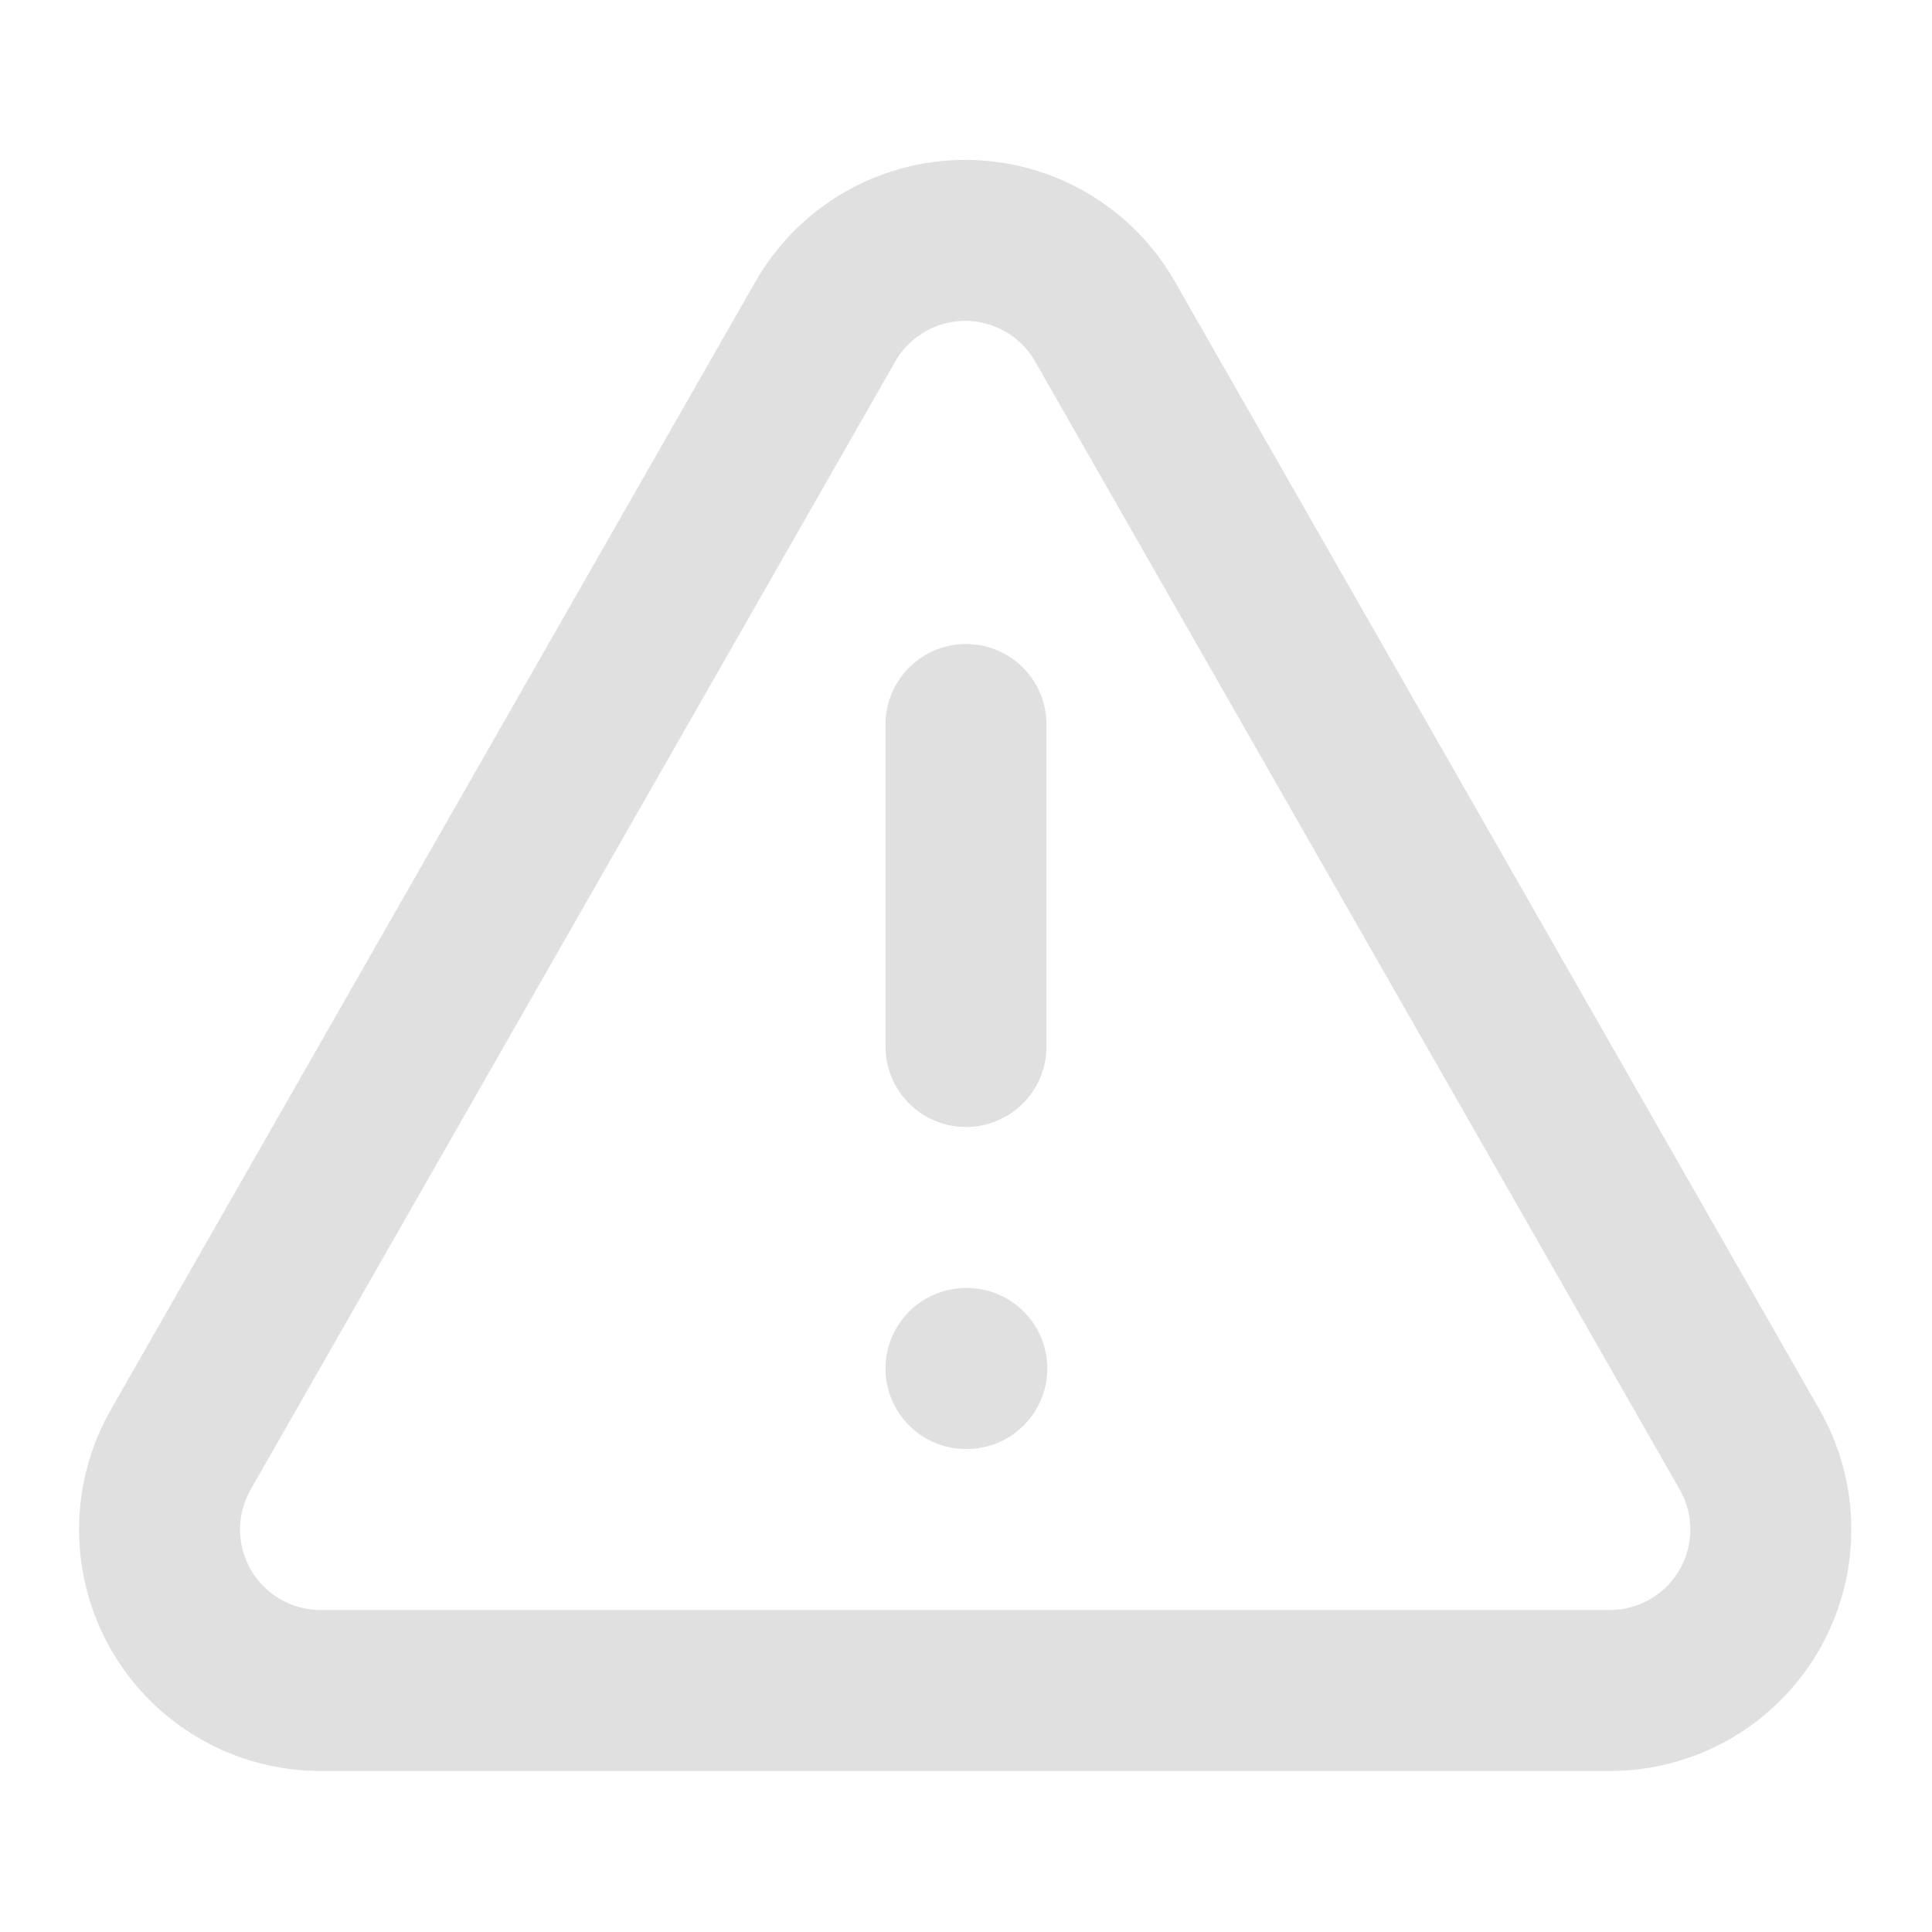
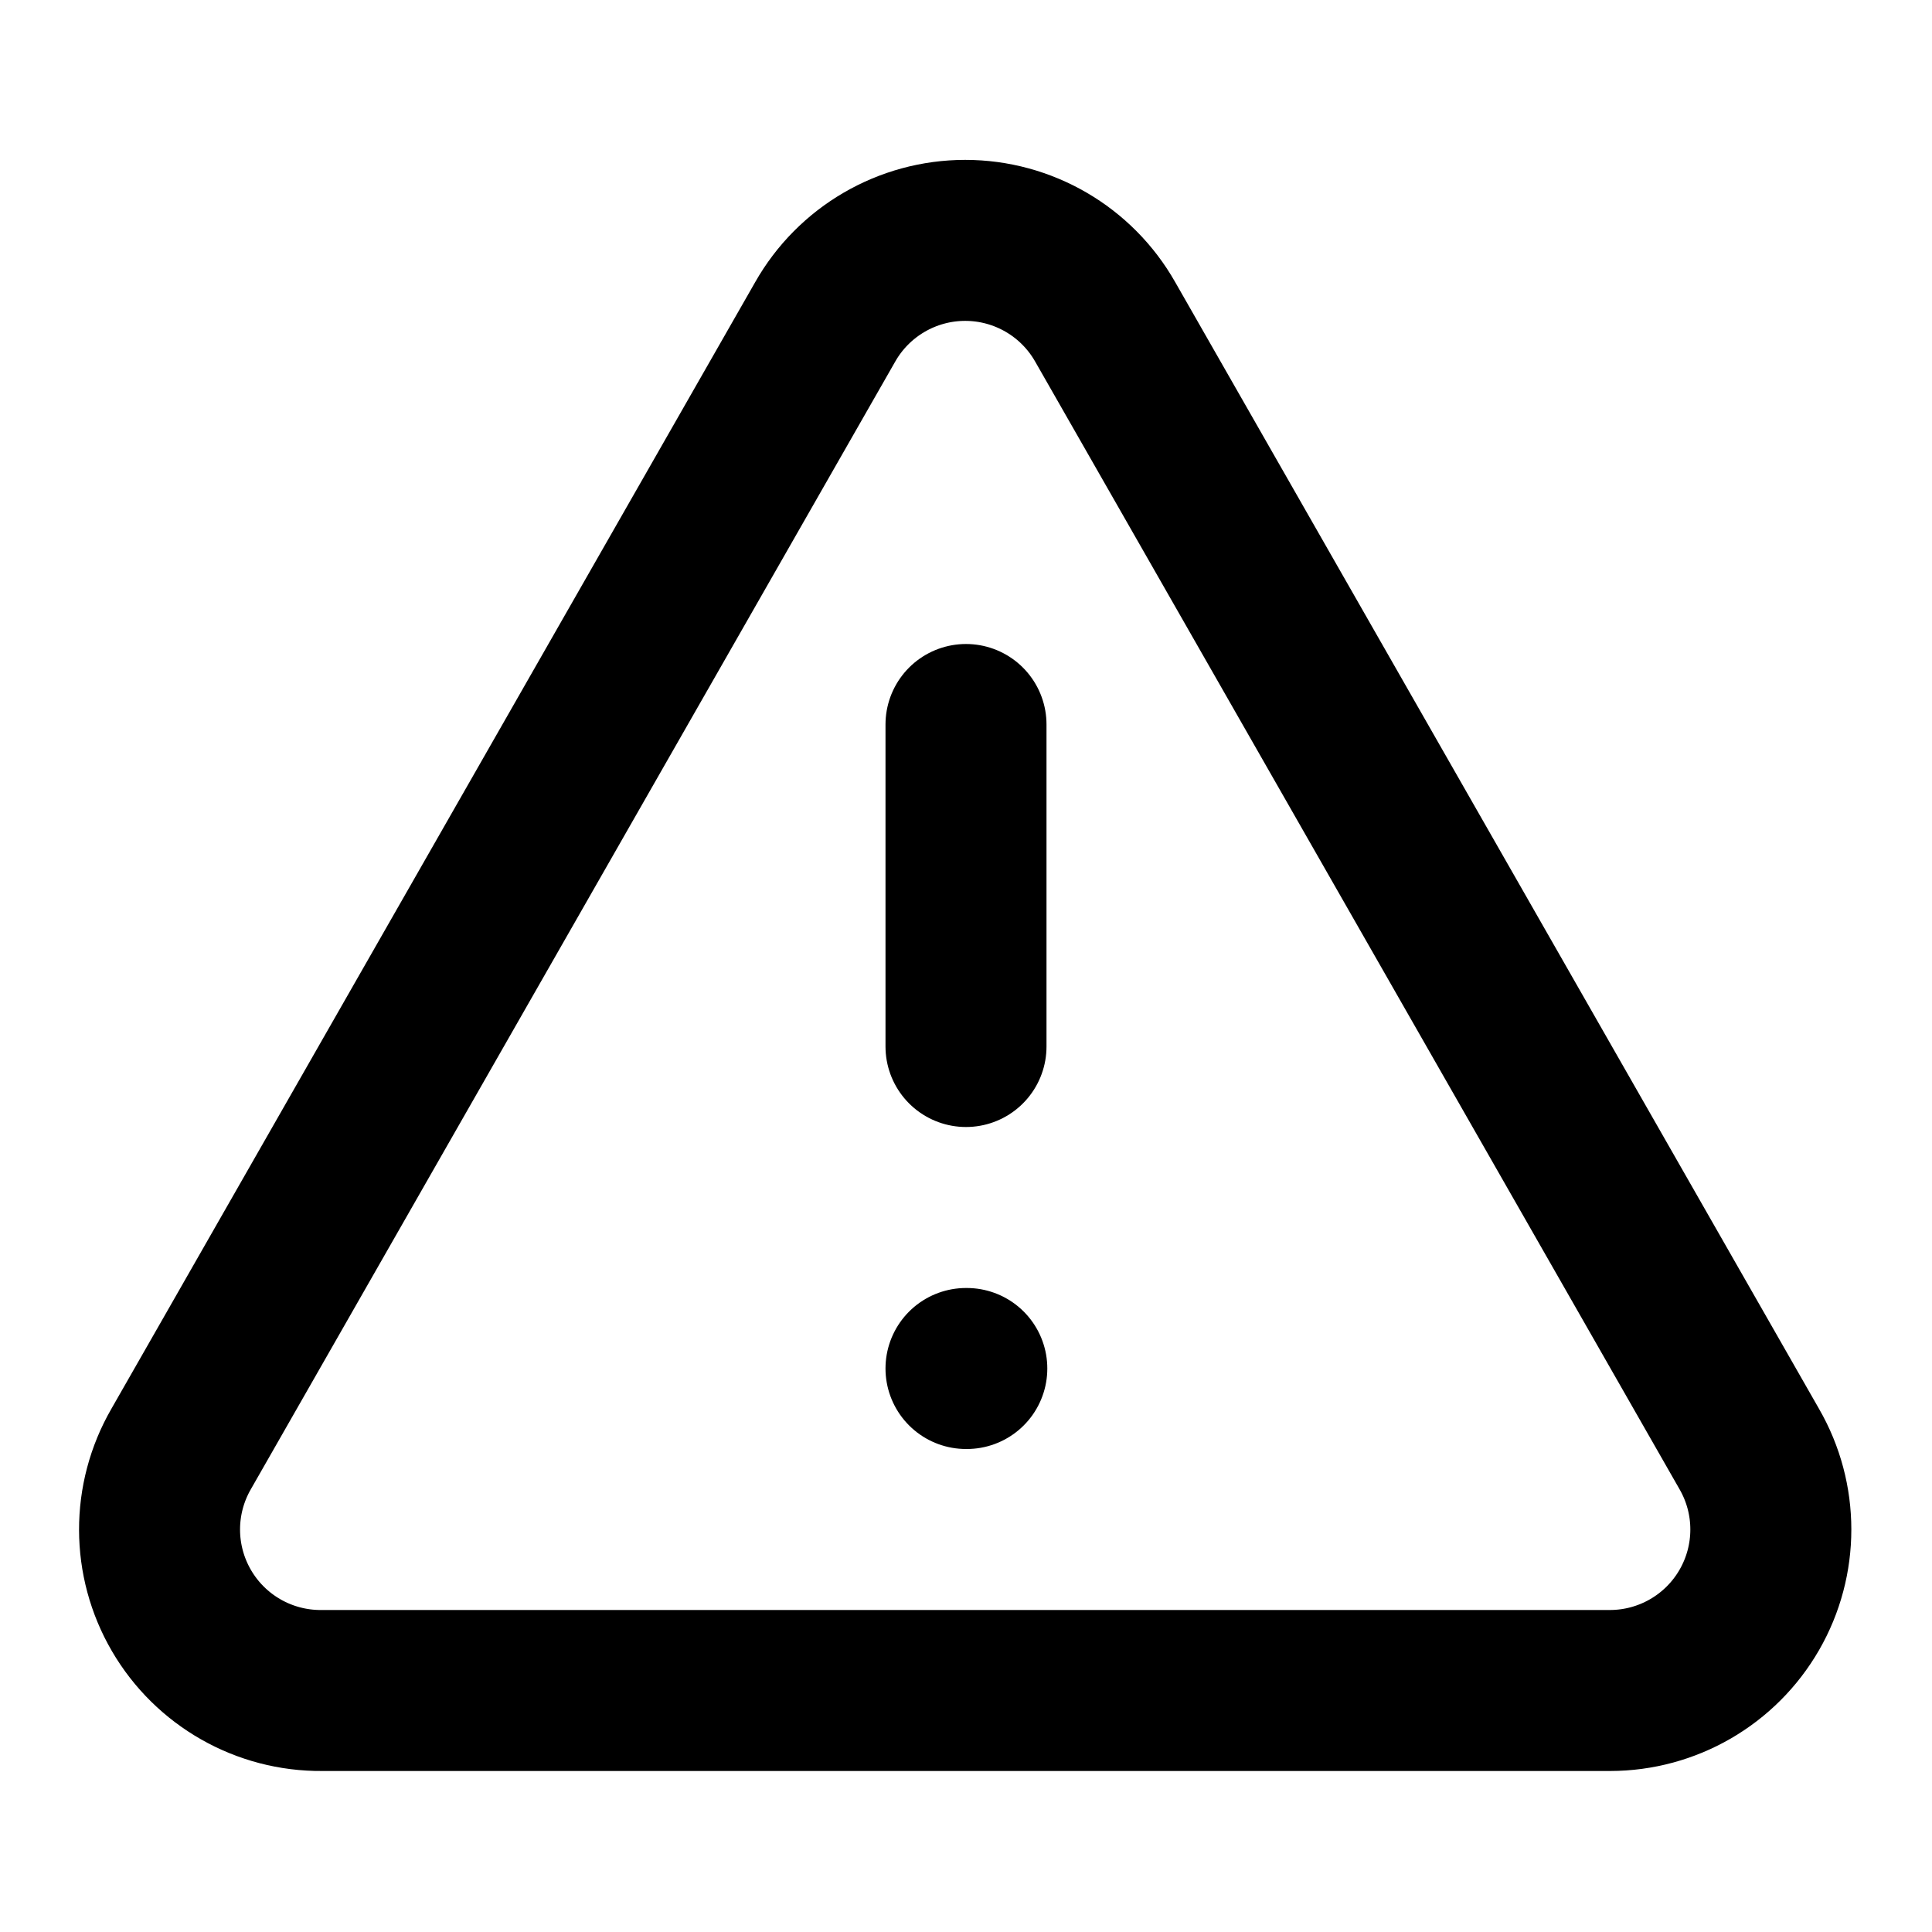
- <svg xmlns="http://www.w3.org/2000/svg" color="#E0E0E0" width="24" height="24" viewBox="0 0 24 24" fill="none" stroke="currentColor" stroke-width="2" stroke-linecap="round" stroke-linejoin="round">
+ <svg xmlns="http://www.w3.org/2000/svg" width="24" height="24" viewBox="0 0 24 24" fill="none" stroke="currentColor" stroke-width="2" stroke-linecap="round" stroke-linejoin="round">
  <path d="m21.73 18-8-14a2 2 0 0 0-3.48 0l-8 14A2 2 0 0 0 4 21h16a2 2 0 0 0 1.73-3" />
  <path d="M12 9v4" />
  <path d="M12 17h.01" />
</svg>
